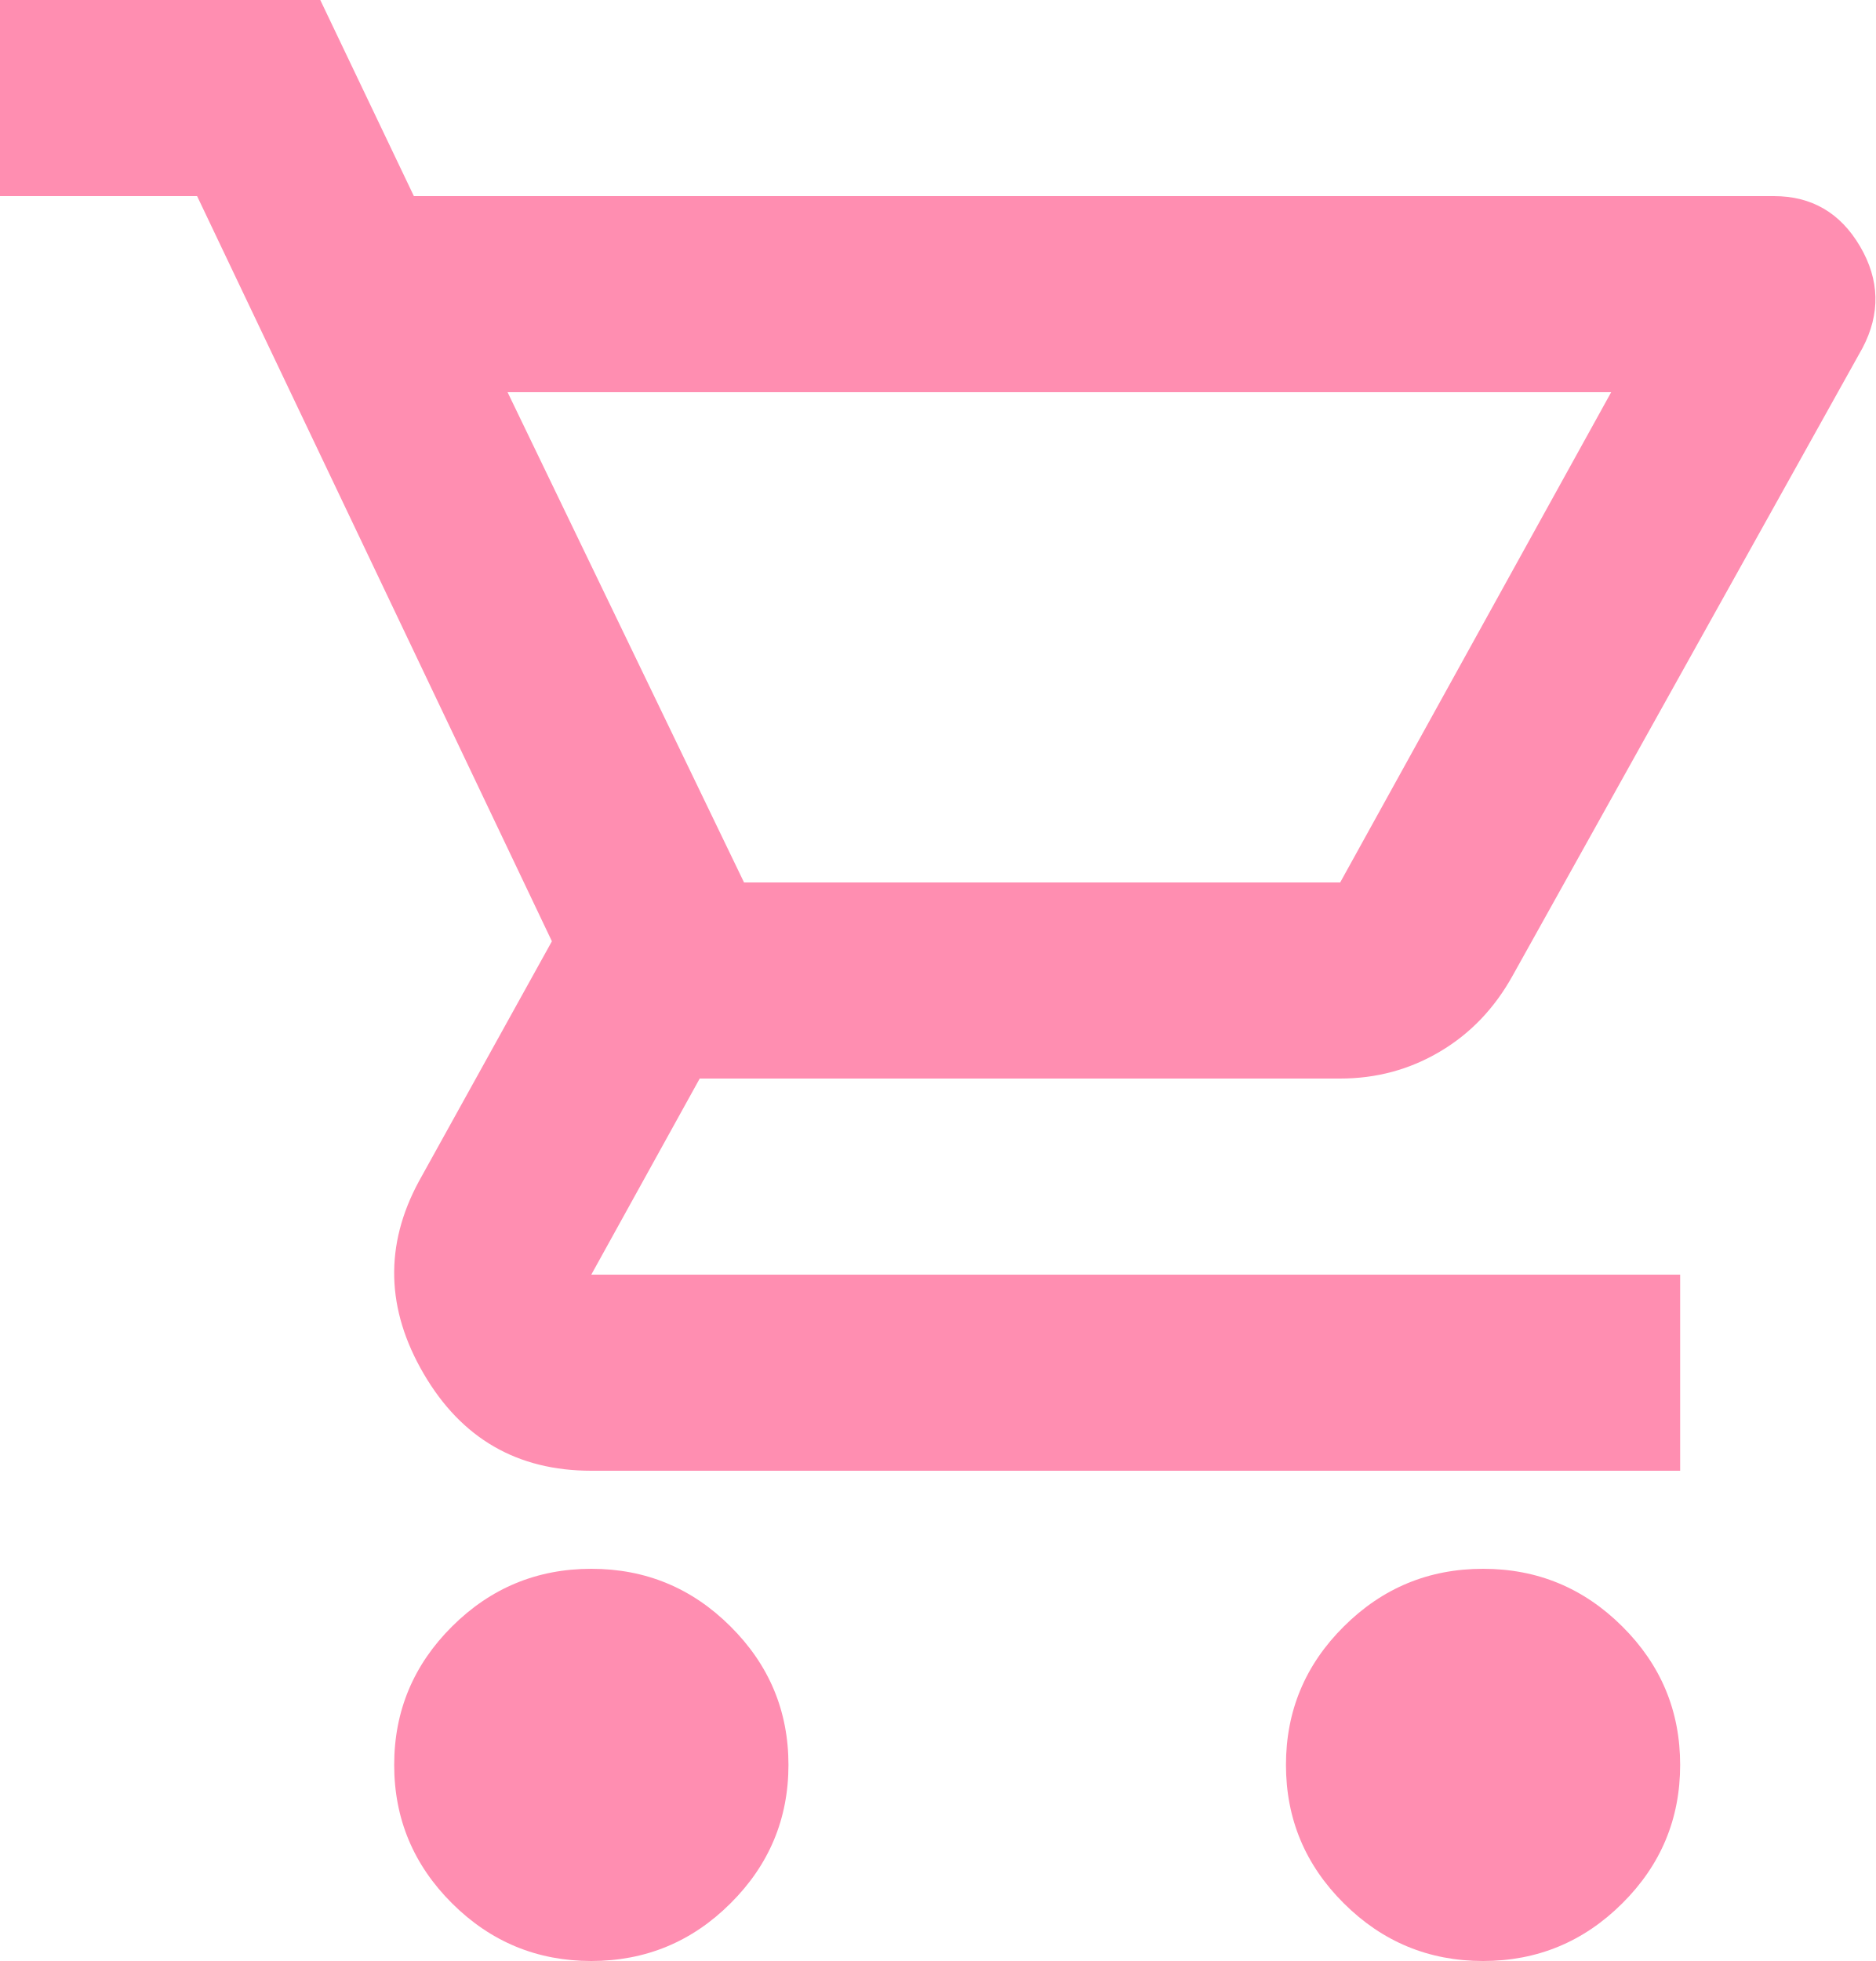
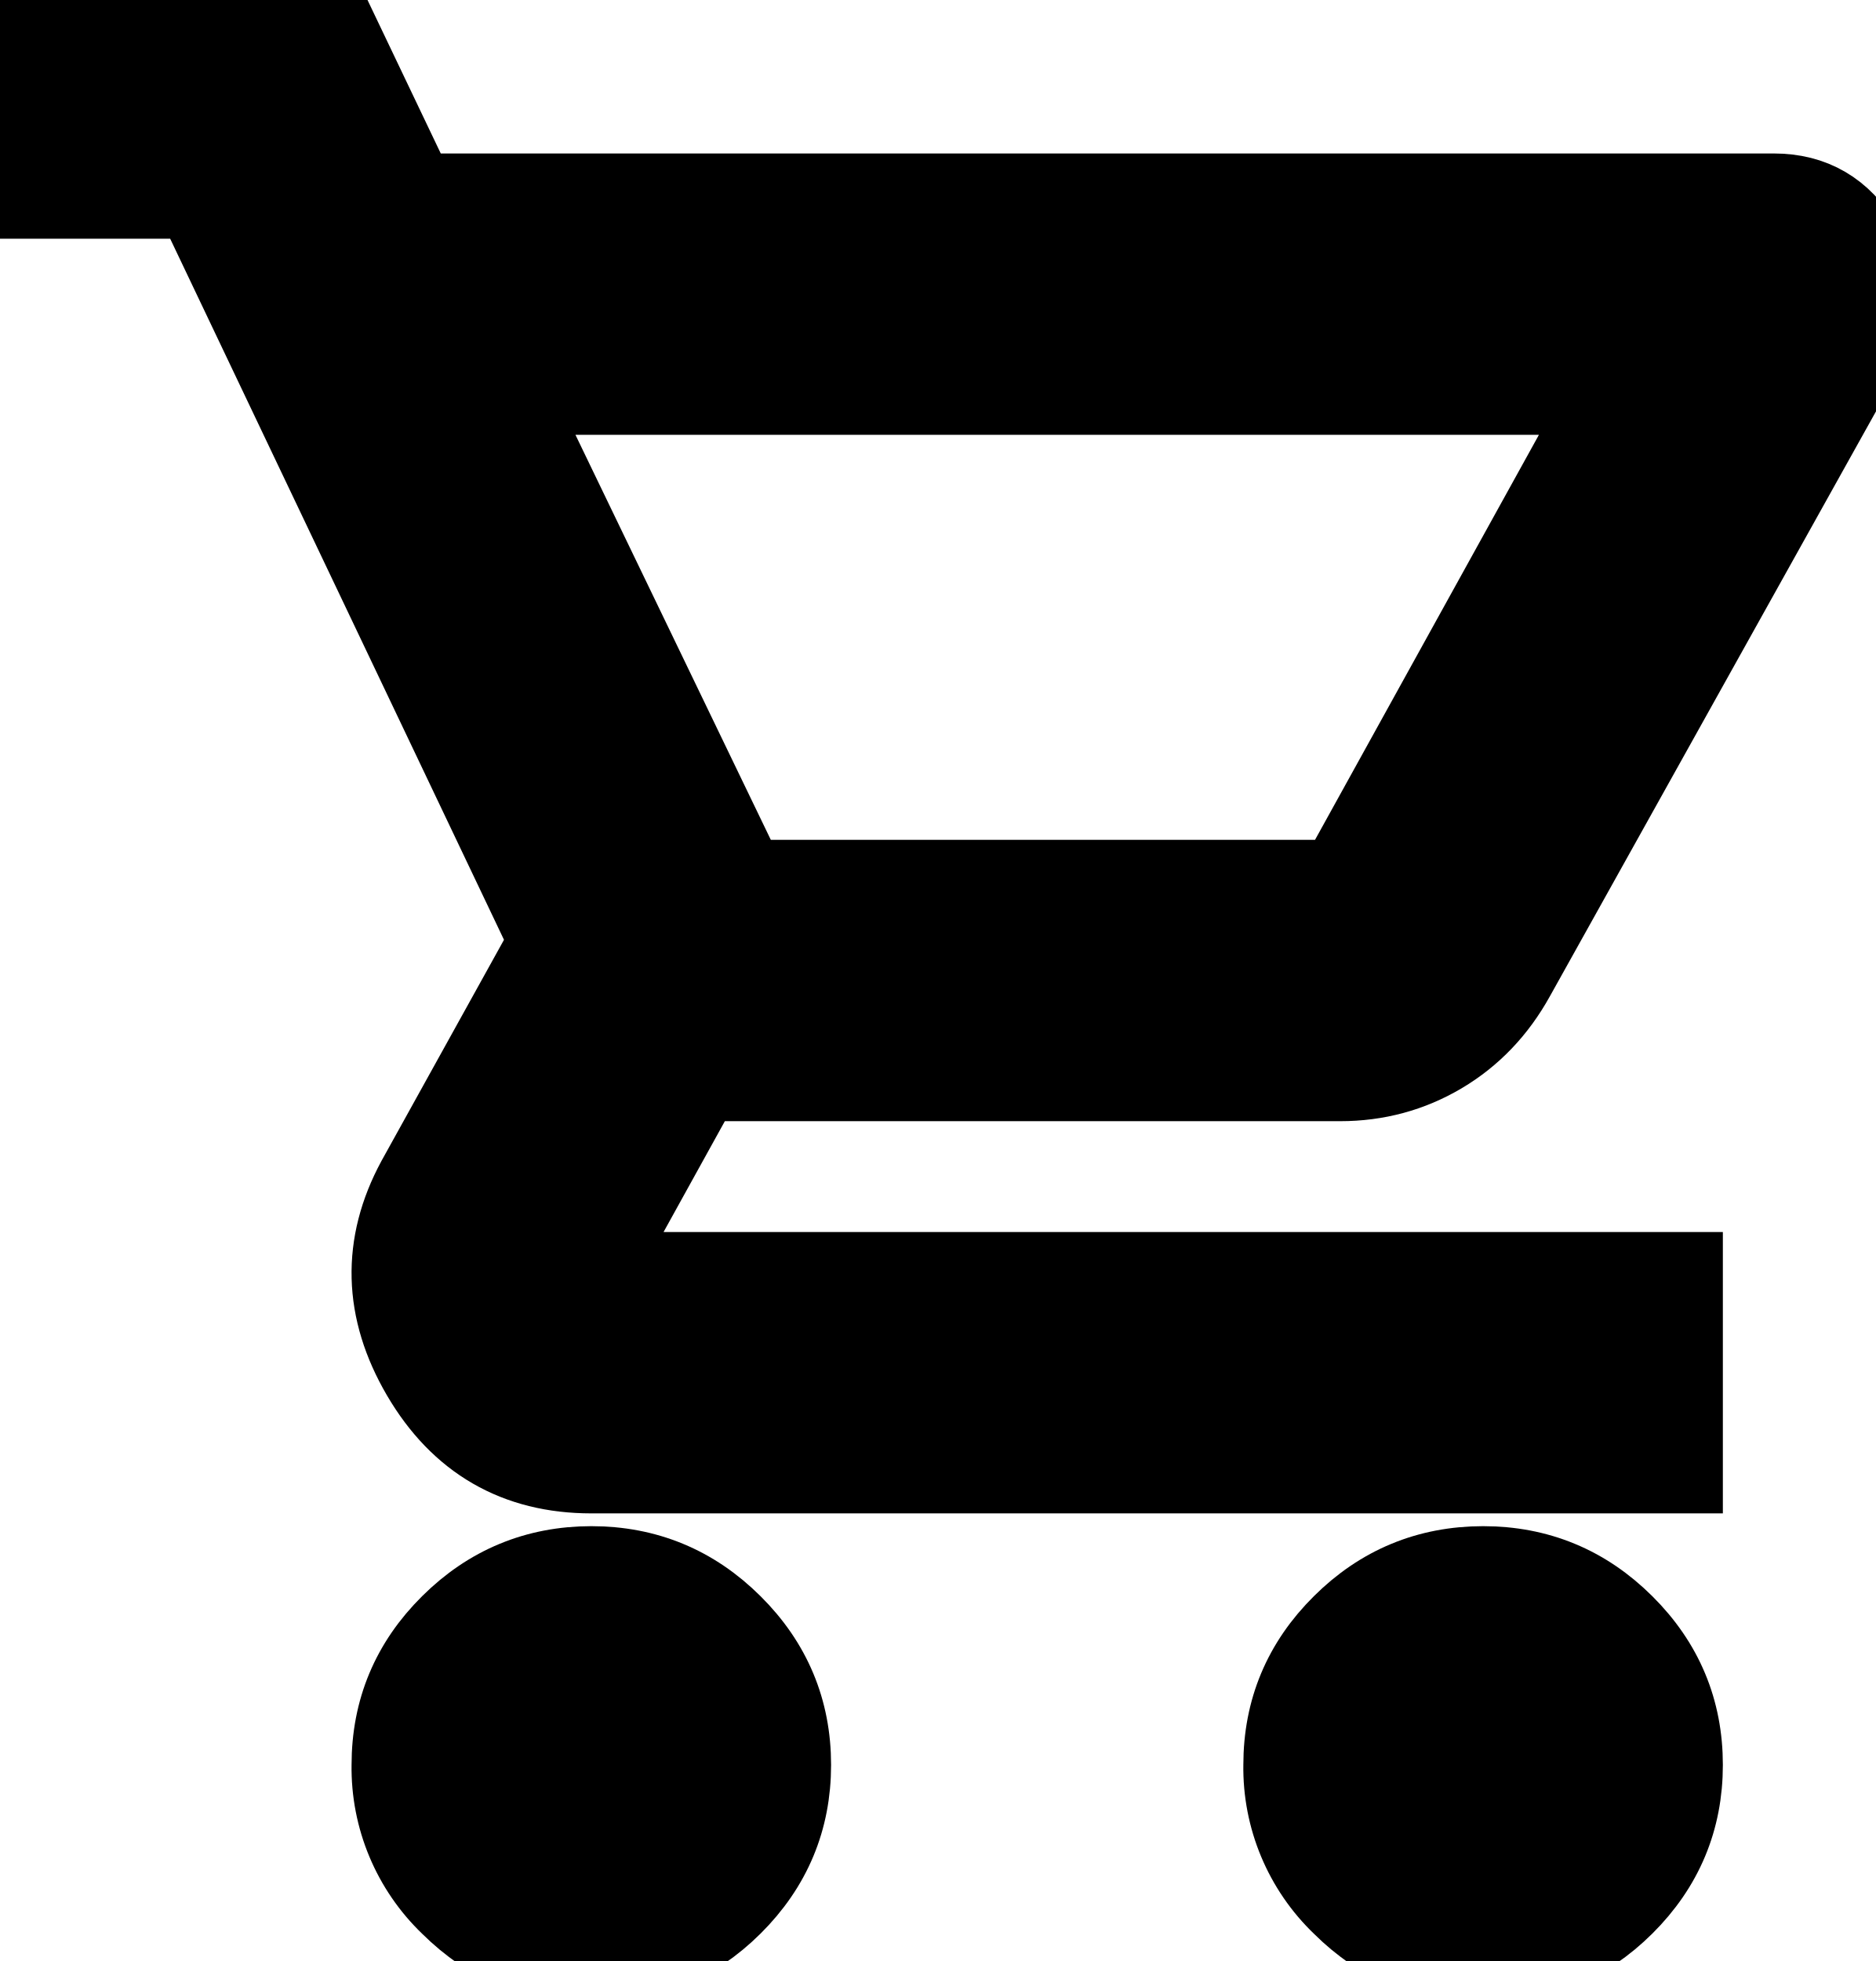
- <svg xmlns="http://www.w3.org/2000/svg" width="22" height="23" viewBox="0 0 22 23" fill="none">
-   <path d="M6.936 23C6.301 23 5.756 22.775 5.303 22.324C4.851 21.874 4.624 21.332 4.624 20.7C4.624 20.067 4.851 19.526 5.303 19.076C5.756 18.625 6.301 18.4 6.936 18.4C7.572 18.4 8.117 18.625 8.569 19.076C9.022 19.526 9.249 20.067 9.249 20.7C9.249 21.332 9.022 21.874 8.569 22.324C8.117 22.775 7.572 23 6.936 23ZM17.397 23C16.761 23 16.217 22.775 15.764 22.324C15.311 21.874 15.085 21.332 15.085 20.7C15.085 20.067 15.311 19.526 15.764 19.076C16.217 18.625 16.761 18.4 17.397 18.4C18.033 18.4 18.577 18.625 19.03 19.076C19.483 19.526 19.709 20.067 19.709 20.7C19.709 21.332 19.483 21.874 19.03 22.324C18.577 22.775 18.033 23 17.397 23ZM5.954 4.6L8.728 10.35H15.721L18.9 4.6H5.954ZM4.855 2.3H20.808C21.251 2.3 21.588 2.496 21.819 2.889C22.05 3.282 22.06 3.68 21.848 4.082L17.744 11.443C17.532 11.826 17.248 12.123 16.891 12.334C16.535 12.545 16.145 12.65 15.721 12.65H8.208L6.936 14.95H19.709V17.25H6.936C6.069 17.25 5.414 16.872 4.971 16.114C4.528 15.357 4.509 14.605 4.913 13.857L6.474 11.04L2.312 2.3H0V1.19209e-07H3.757L4.855 2.3Z" fill="#FF8EB1" />
+ <svg xmlns="http://www.w3.org/2000/svg" width="22" height="23" fill="none" stroke="currentColor" viewBox="0 0 22 23">
+   <path fill="currentColor" d="M6.936 23q-.953 0-1.633-.676a2.2 2.2 0 0 1-.679-1.624q0-.95.68-1.624.679-.675 1.632-.676.954 0 1.633.676.68.675.68 1.624t-.68 1.624T6.936 23m10.461 0q-.954 0-1.633-.676a2.2 2.2 0 0 1-.679-1.624q0-.95.68-1.624.678-.675 1.632-.676.954 0 1.633.676.68.675.68 1.624t-.68 1.624-1.633.676M5.954 4.6l2.774 5.75h6.993L18.9 4.6zM4.855 2.3h15.953q.665 0 1.011.59.346.588.029 1.192l-4.104 7.36q-.318.575-.853.892-.534.316-1.17.316H8.208l-1.272 2.3H19.71v2.3H6.936q-1.3 0-1.965-1.136-.664-1.135-.058-2.257l1.561-2.817L2.312 2.3H0V0h3.757z" />
</svg>
